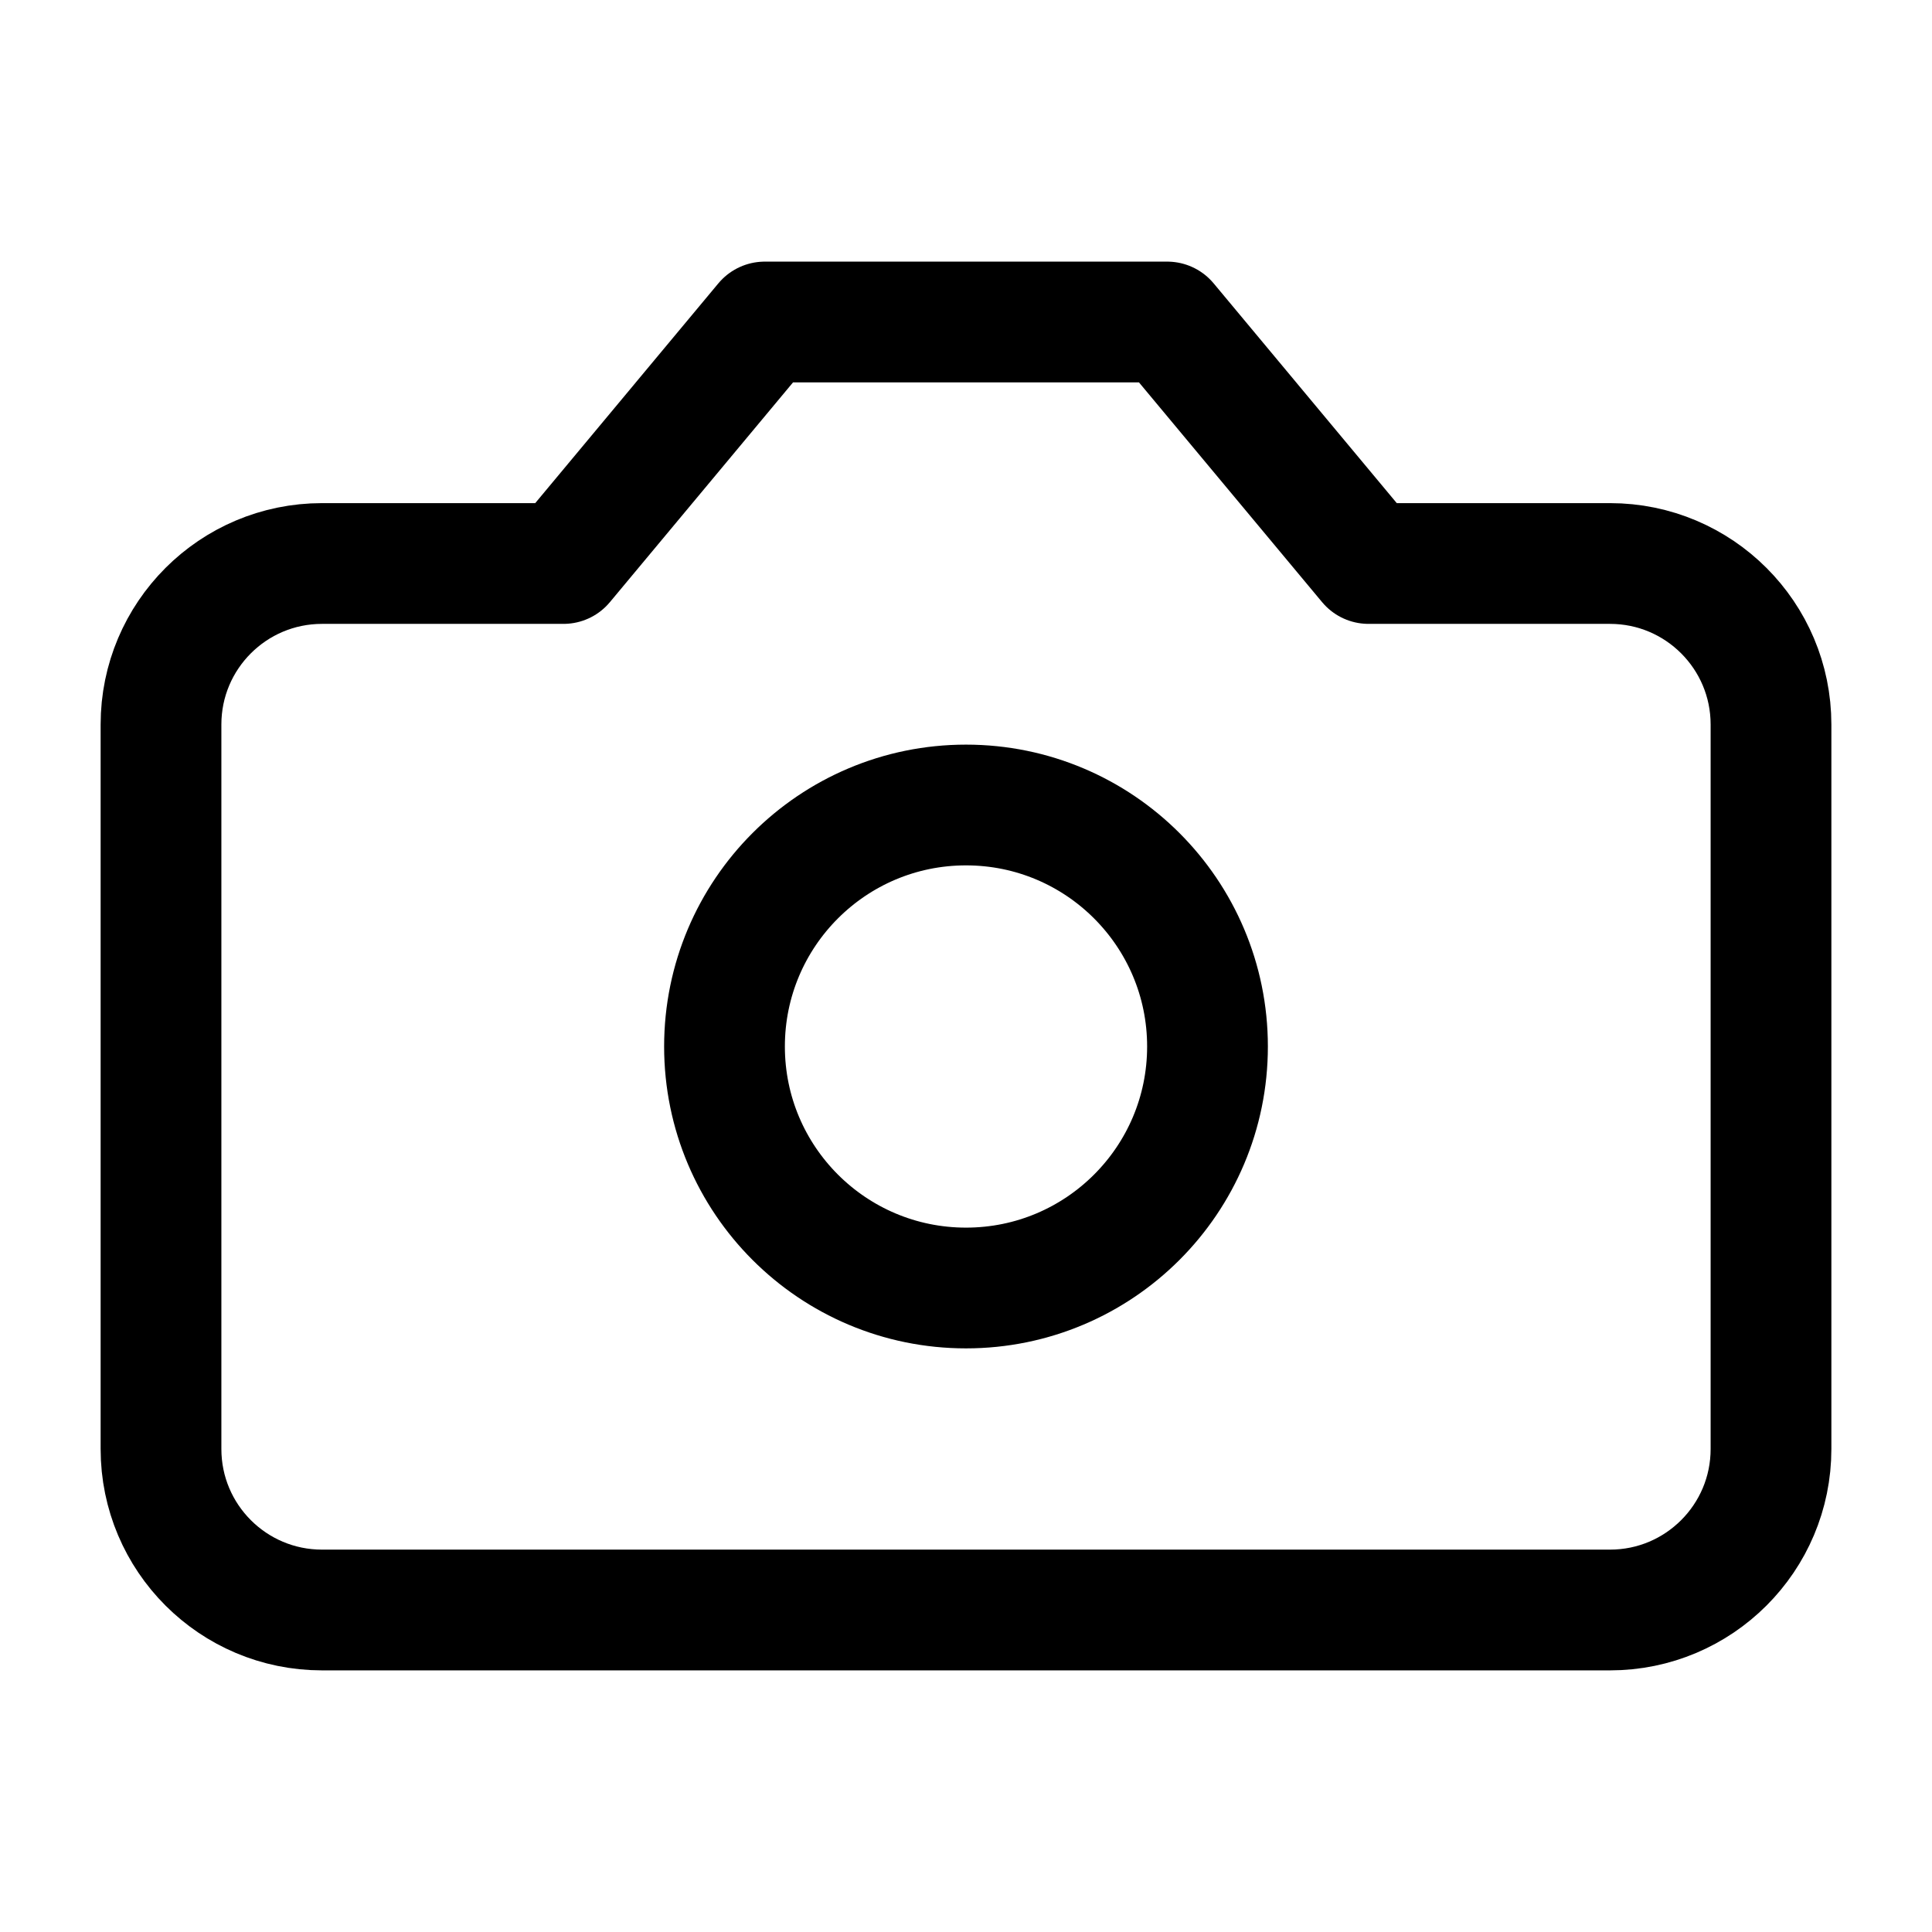
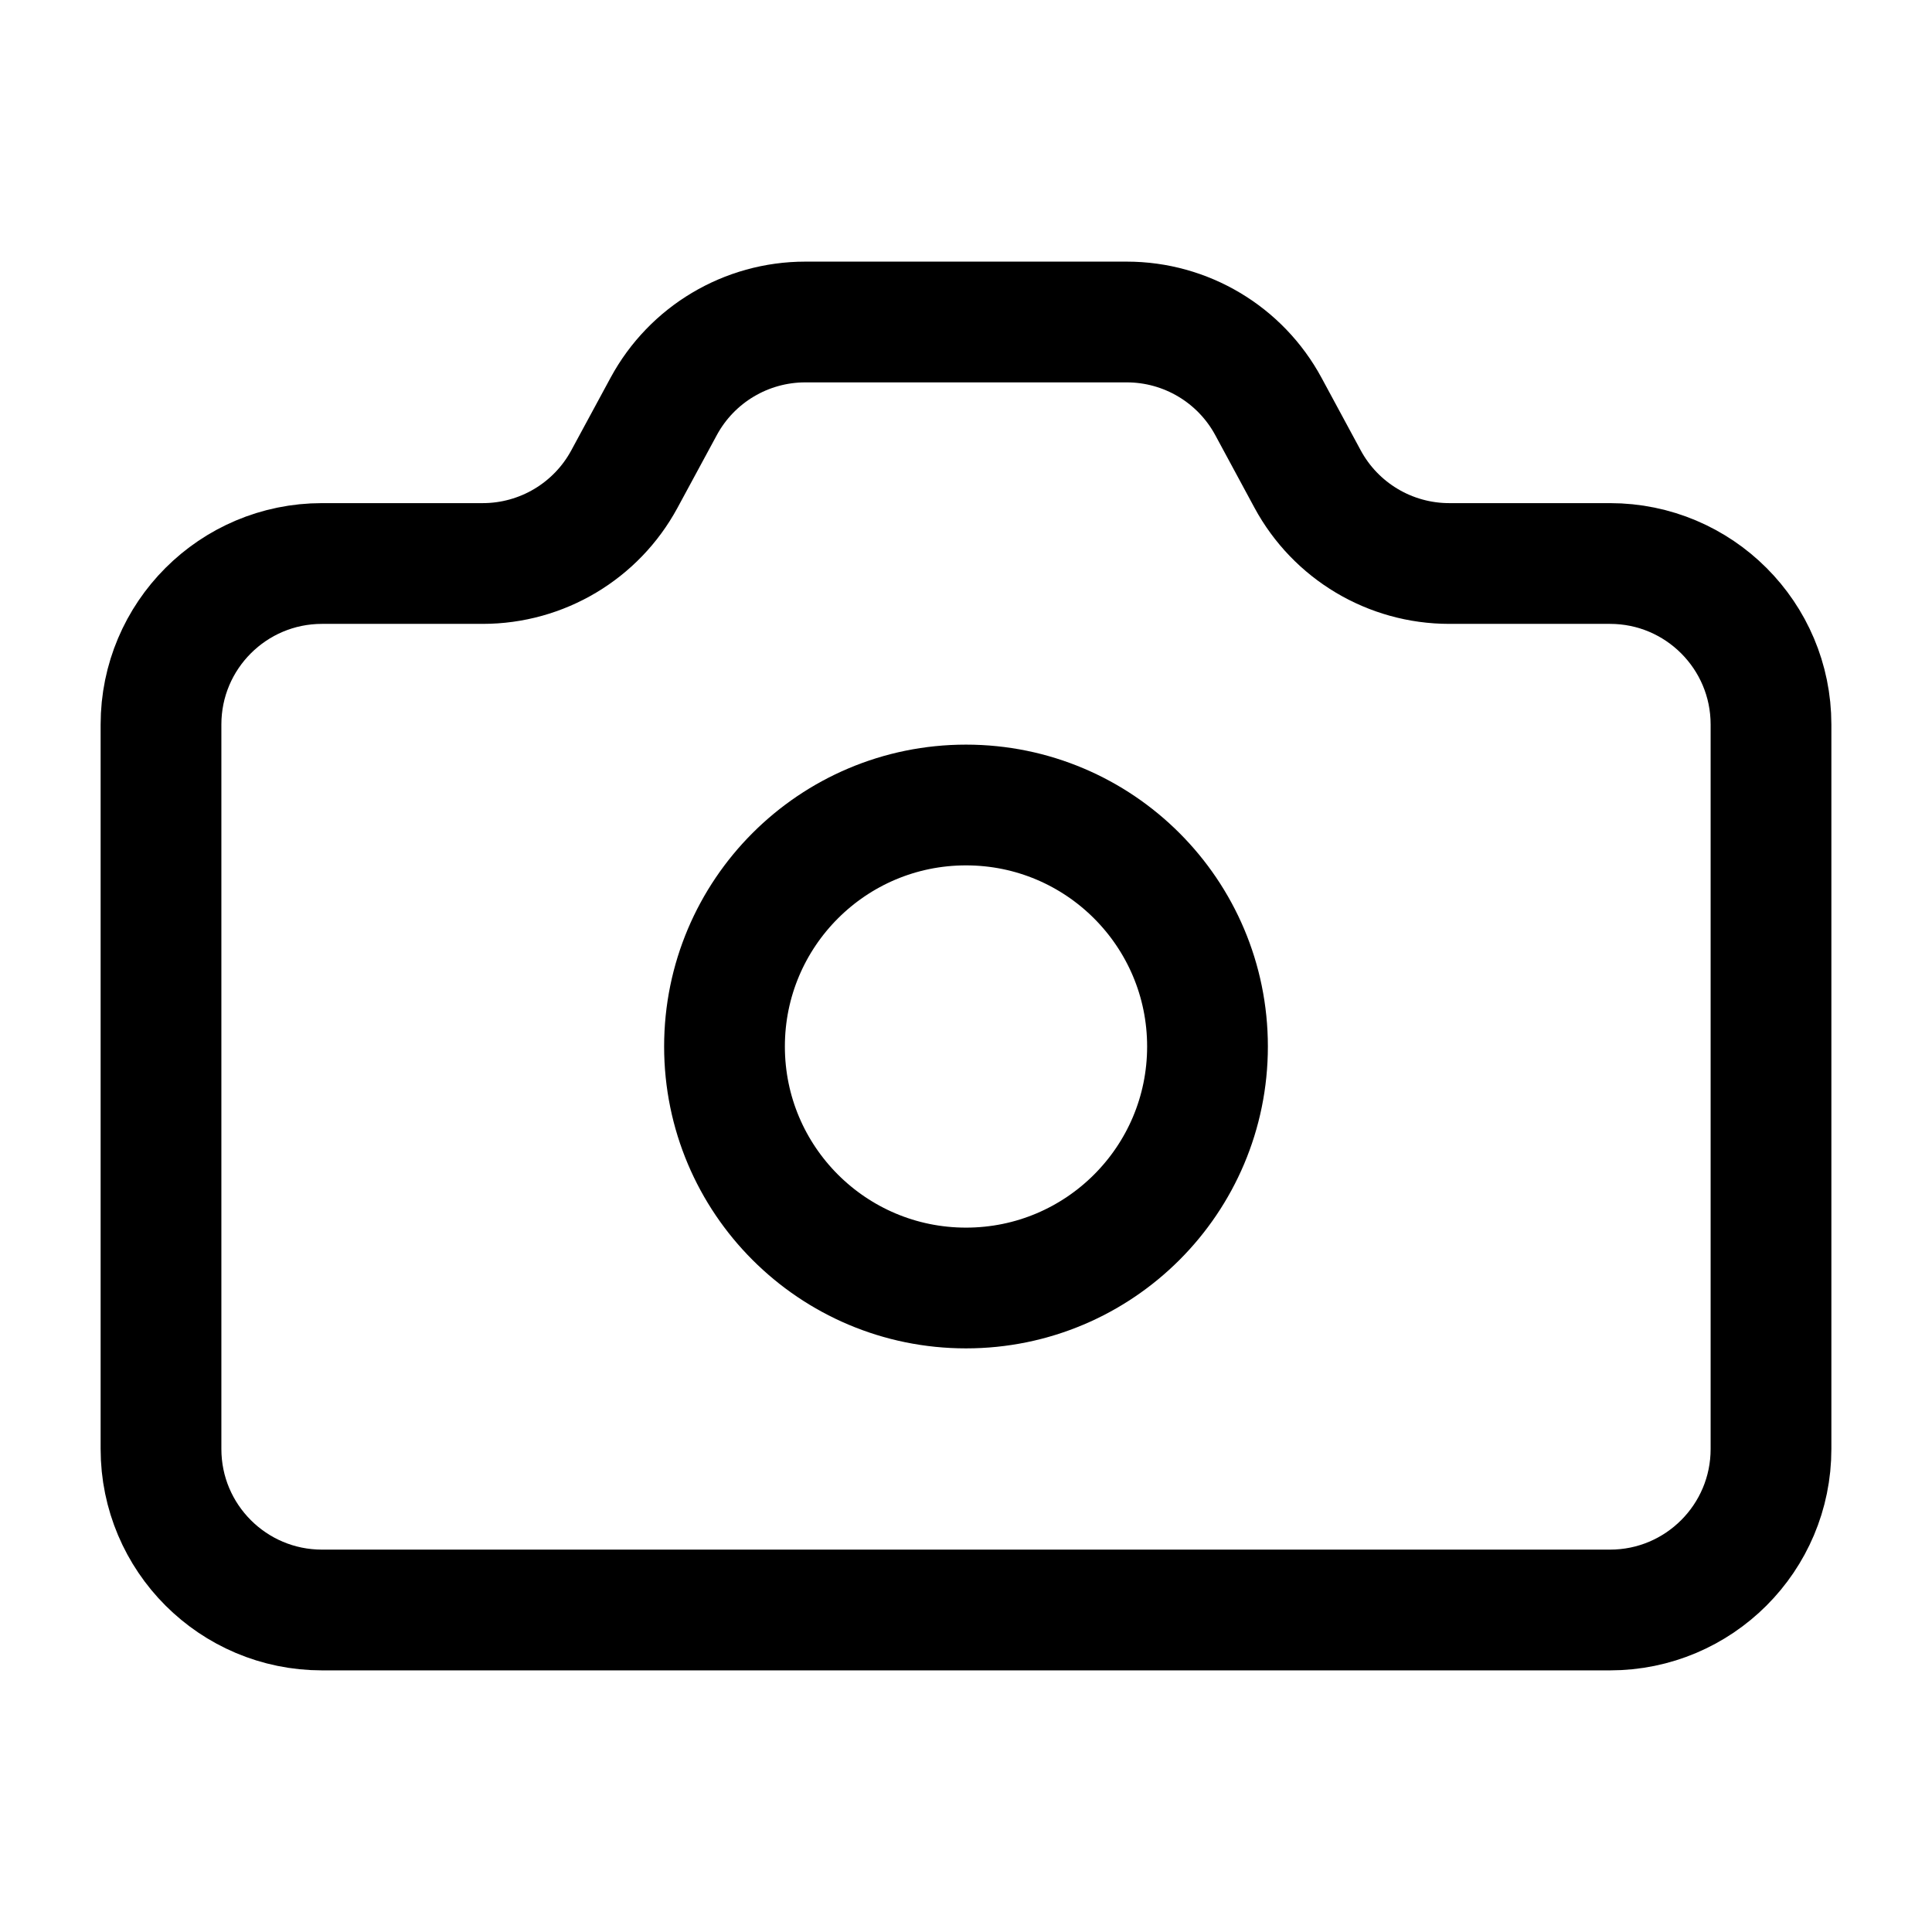
<svg xmlns="http://www.w3.org/2000/svg" viewBox="0 0 24 24" fill="none" stroke="currentColor" stroke-width="1.5" stroke-linecap="round" stroke-linejoin="round">
-   <path d="M14.5 4h-5L7 7H4a2 2 0 0 0-2 2v9a2 2 0 0 0 2 2h16a2 2 0 0 0 2-2V9a2 2 0 0 0-2-2h-3z" />
+   <path d="M13.997 4a2 2 0 0 1 1.76 1.05l.486.9A2 2 0 0 0 18.003 7H20a2 2 0 0 1 2 2v9a2 2 0 0 1-2 2H4a2 2 0 0 1-2-2V9a2 2 0 0 1 2-2h1.997a2 2 0 0 0 1.759-1.048l.489-.904A2 2 0 0 1 10.004 4z" />
  <circle cx="12" cy="13" r="3" />
</svg>
